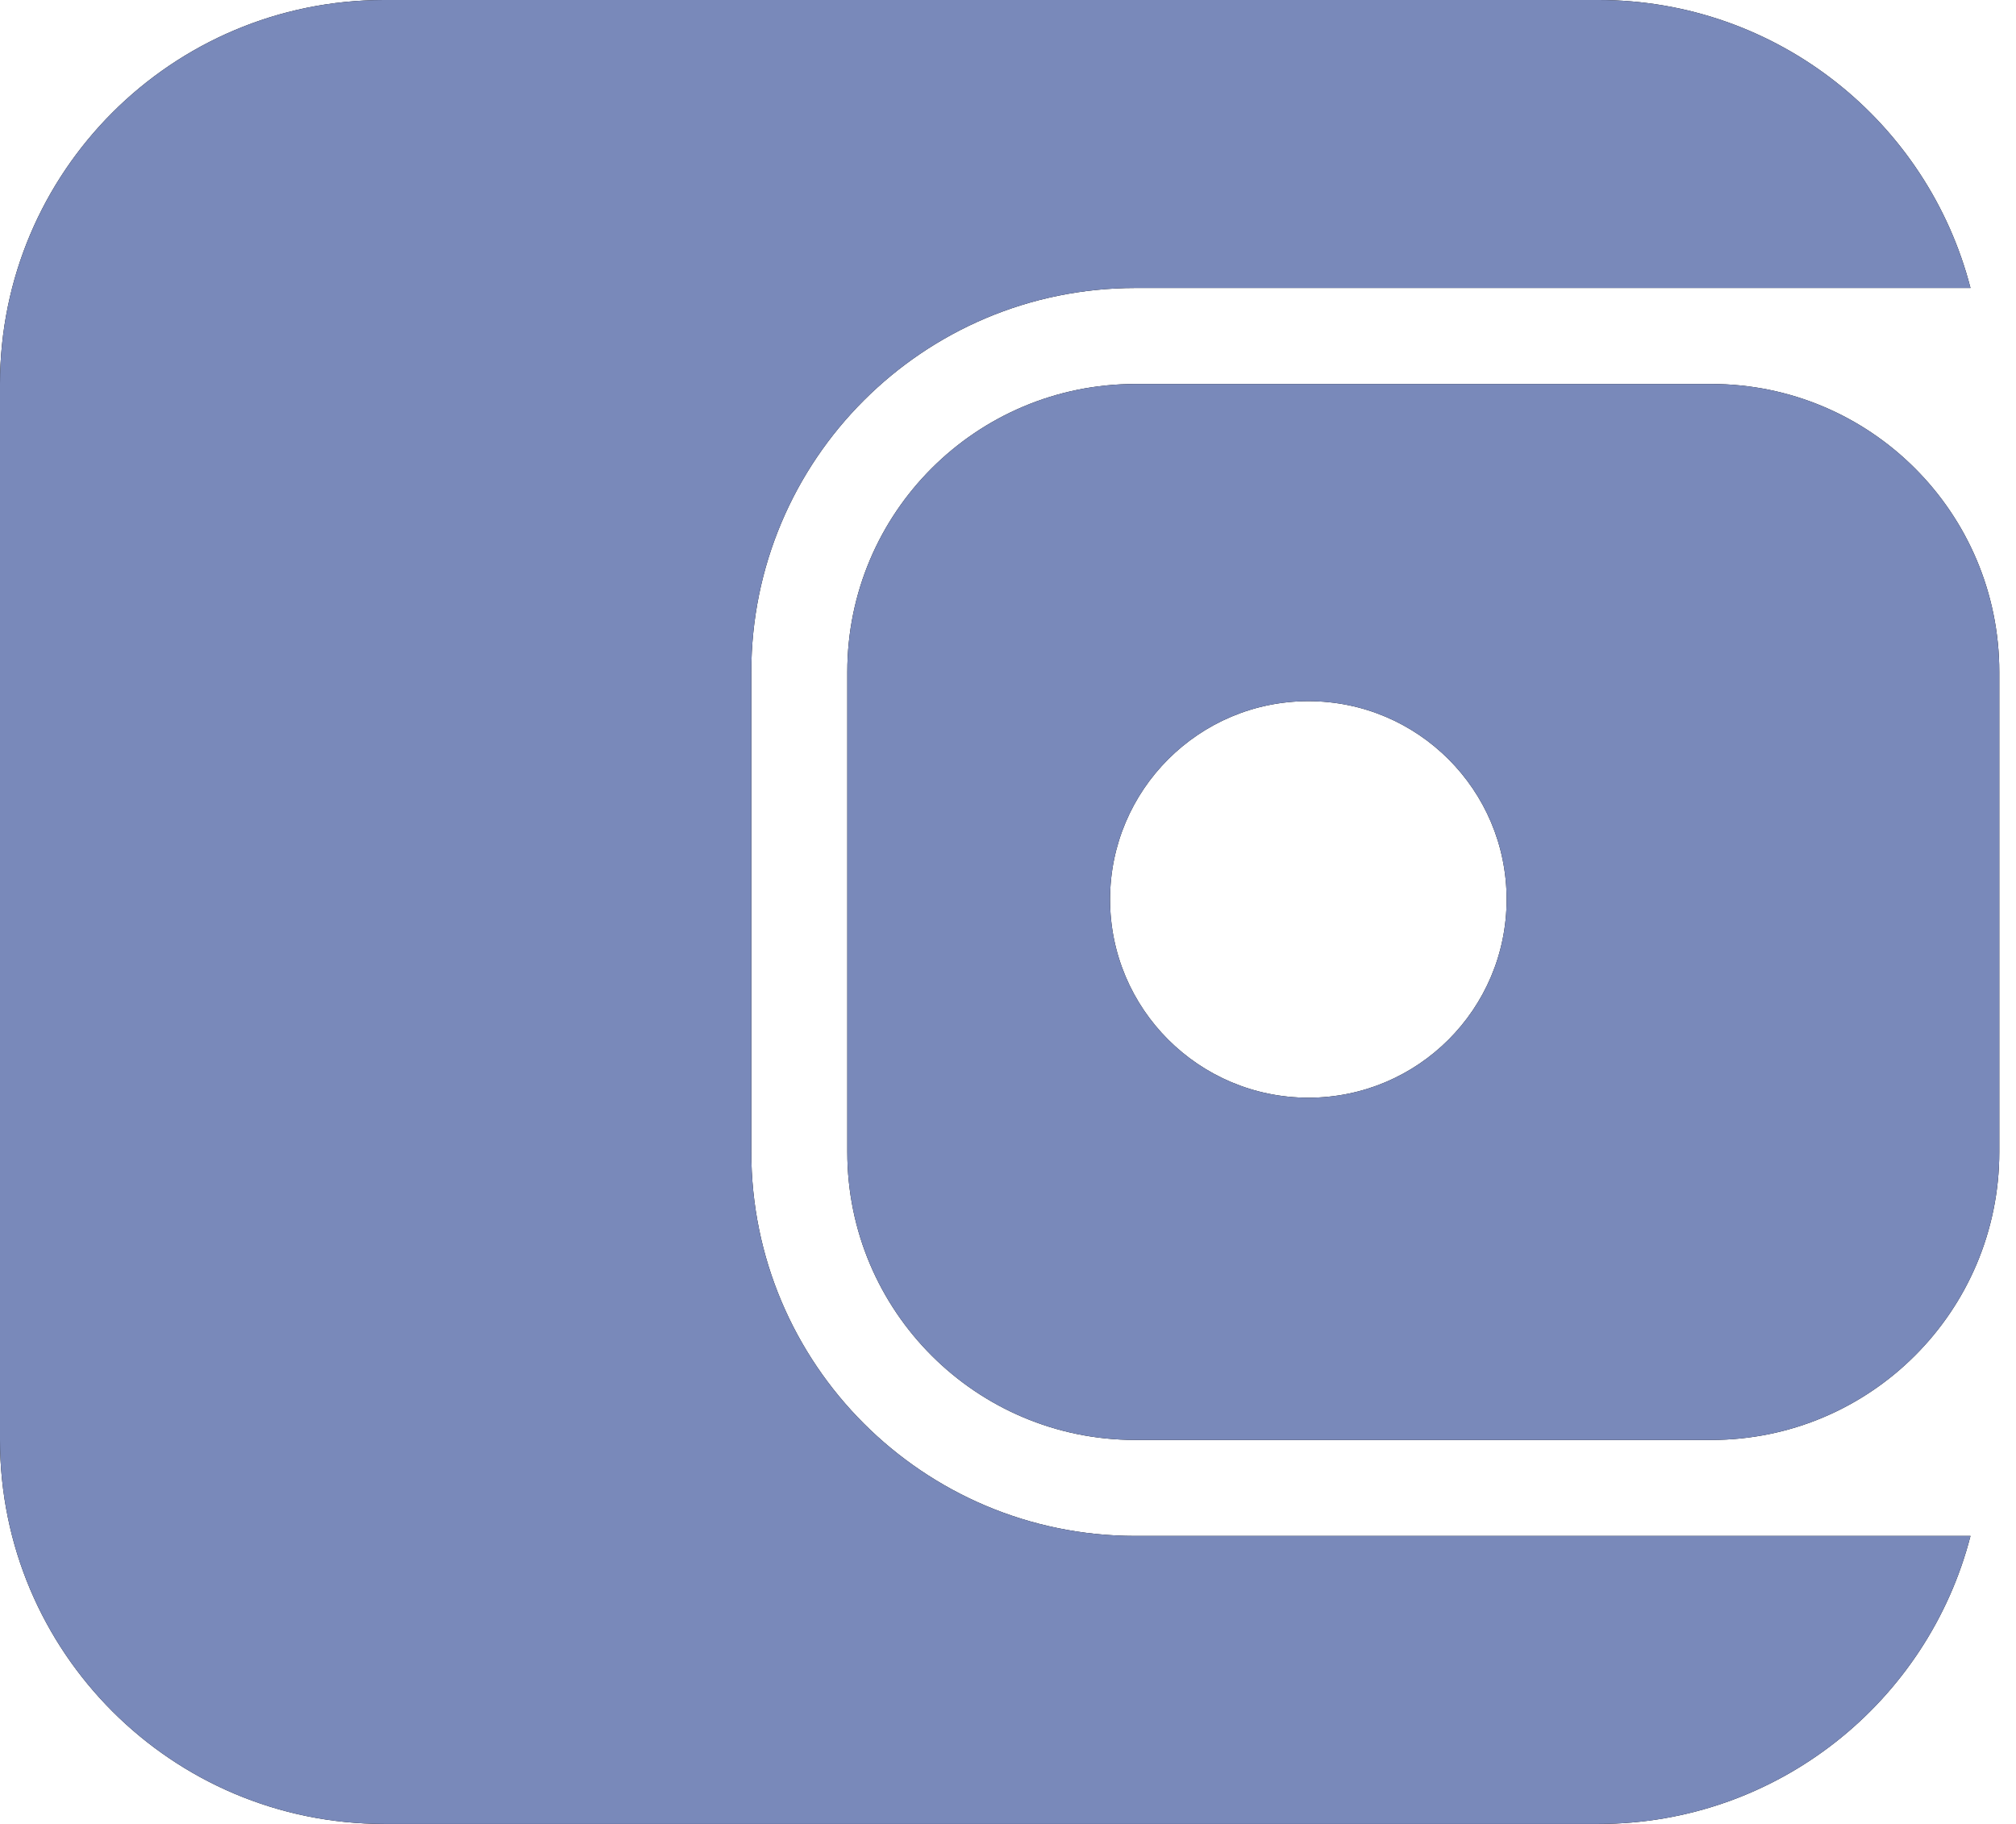
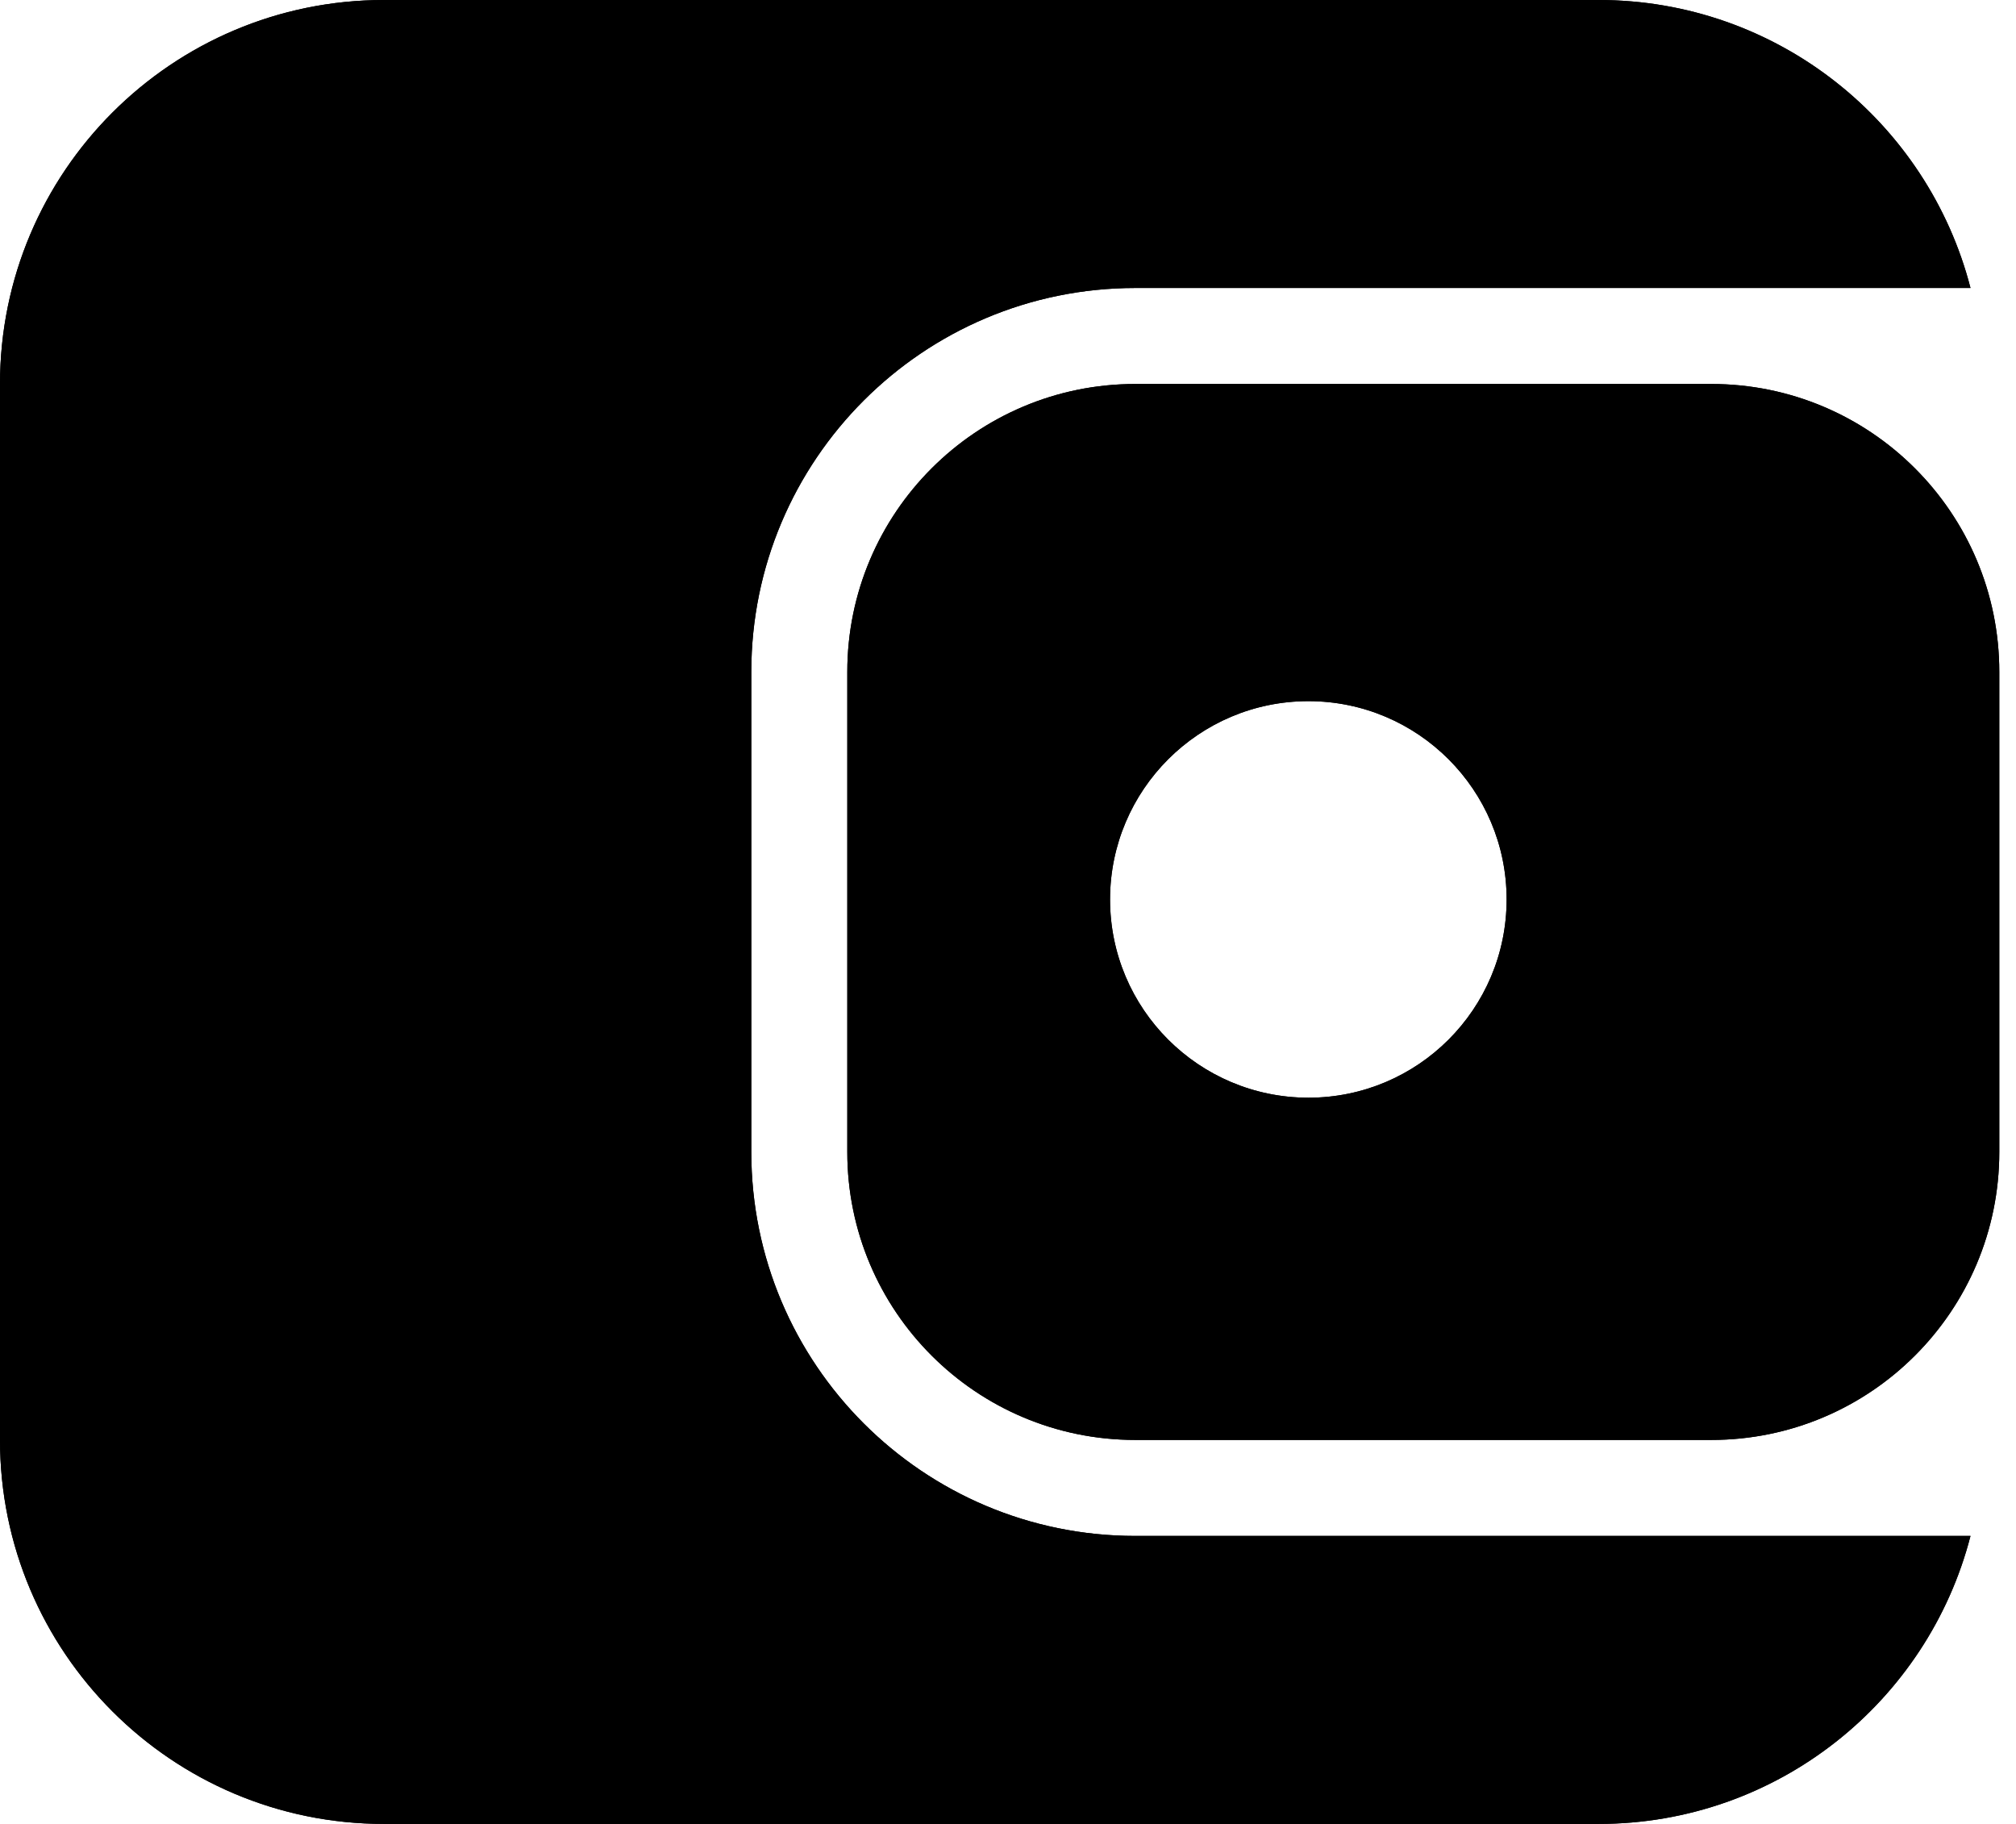
- <svg xmlns="http://www.w3.org/2000/svg" width="21" height="19" viewBox="0 0 21 19" fill="none">
+ <svg xmlns="http://www.w3.org/2000/svg" width="21" height="19" viewBox="0 0 21 19" fill="currentColor">
  <path d="M16.652 0C18.516 3.59757e-05 20.082 1.275 20.526 3H11.826C9.617 3 7.826 4.791 7.826 7V12C7.826 14.209 9.617 16 11.826 16H20.526C20.082 17.725 18.516 19 16.652 19H4C1.791 19 1.61056e-08 17.209 0 15V4C0 1.791 1.791 5.05e-05 4 0H16.652Z" fill="black" />
-   <path d="M16.652 0C18.516 3.59757e-05 20.082 1.275 20.526 3H11.826C9.617 3 7.826 4.791 7.826 7V12C7.826 14.209 9.617 16 11.826 16H20.526C20.082 17.725 18.516 19 16.652 19H4C1.791 19 1.61056e-08 17.209 0 15V4C0 1.791 1.791 5.05e-05 4 0H16.652Z" fill="#7989BA" />
+   <path d="M16.652 0C18.516 3.59757e-05 20.082 1.275 20.526 3H11.826C9.617 3 7.826 4.791 7.826 7V12C7.826 14.209 9.617 16 11.826 16H20.526C20.082 17.725 18.516 19 16.652 19H4C1.791 19 1.61056e-08 17.209 0 15V4C0 1.791 1.791 5.05e-05 4 0H16.652Z" fill="currentColor" />
  <path fill-rule="evenodd" clip-rule="evenodd" d="M17.826 4C19.483 4 20.826 5.343 20.826 7V12C20.826 13.657 19.483 15 17.826 15H11.826C10.169 15 8.826 13.657 8.826 12V7C8.826 5.343 10.169 4 11.826 4H17.826ZM13.629 7.304C12.489 7.304 11.564 8.229 11.563 9.369C11.563 10.51 12.488 11.434 13.629 11.435C14.77 11.435 15.694 10.51 15.694 9.369C15.694 8.229 14.769 7.304 13.629 7.304Z" fill="black" />
-   <path fill-rule="evenodd" clip-rule="evenodd" d="M17.826 4C19.483 4 20.826 5.343 20.826 7V12C20.826 13.657 19.483 15 17.826 15H11.826C10.169 15 8.826 13.657 8.826 12V7C8.826 5.343 10.169 4 11.826 4H17.826ZM13.629 7.304C12.489 7.304 11.564 8.229 11.563 9.369C11.563 10.51 12.488 11.434 13.629 11.435C14.77 11.435 15.694 10.51 15.694 9.369C15.694 8.229 14.769 7.304 13.629 7.304Z" fill="#7989BA" />
+   <path fill-rule="evenodd" clip-rule="evenodd" d="M17.826 4C19.483 4 20.826 5.343 20.826 7V12C20.826 13.657 19.483 15 17.826 15H11.826C10.169 15 8.826 13.657 8.826 12V7C8.826 5.343 10.169 4 11.826 4H17.826ZM13.629 7.304C12.489 7.304 11.564 8.229 11.563 9.369C11.563 10.51 12.488 11.434 13.629 11.435C14.77 11.435 15.694 10.51 15.694 9.369C15.694 8.229 14.769 7.304 13.629 7.304Z" fill="currentColor" />
</svg>
